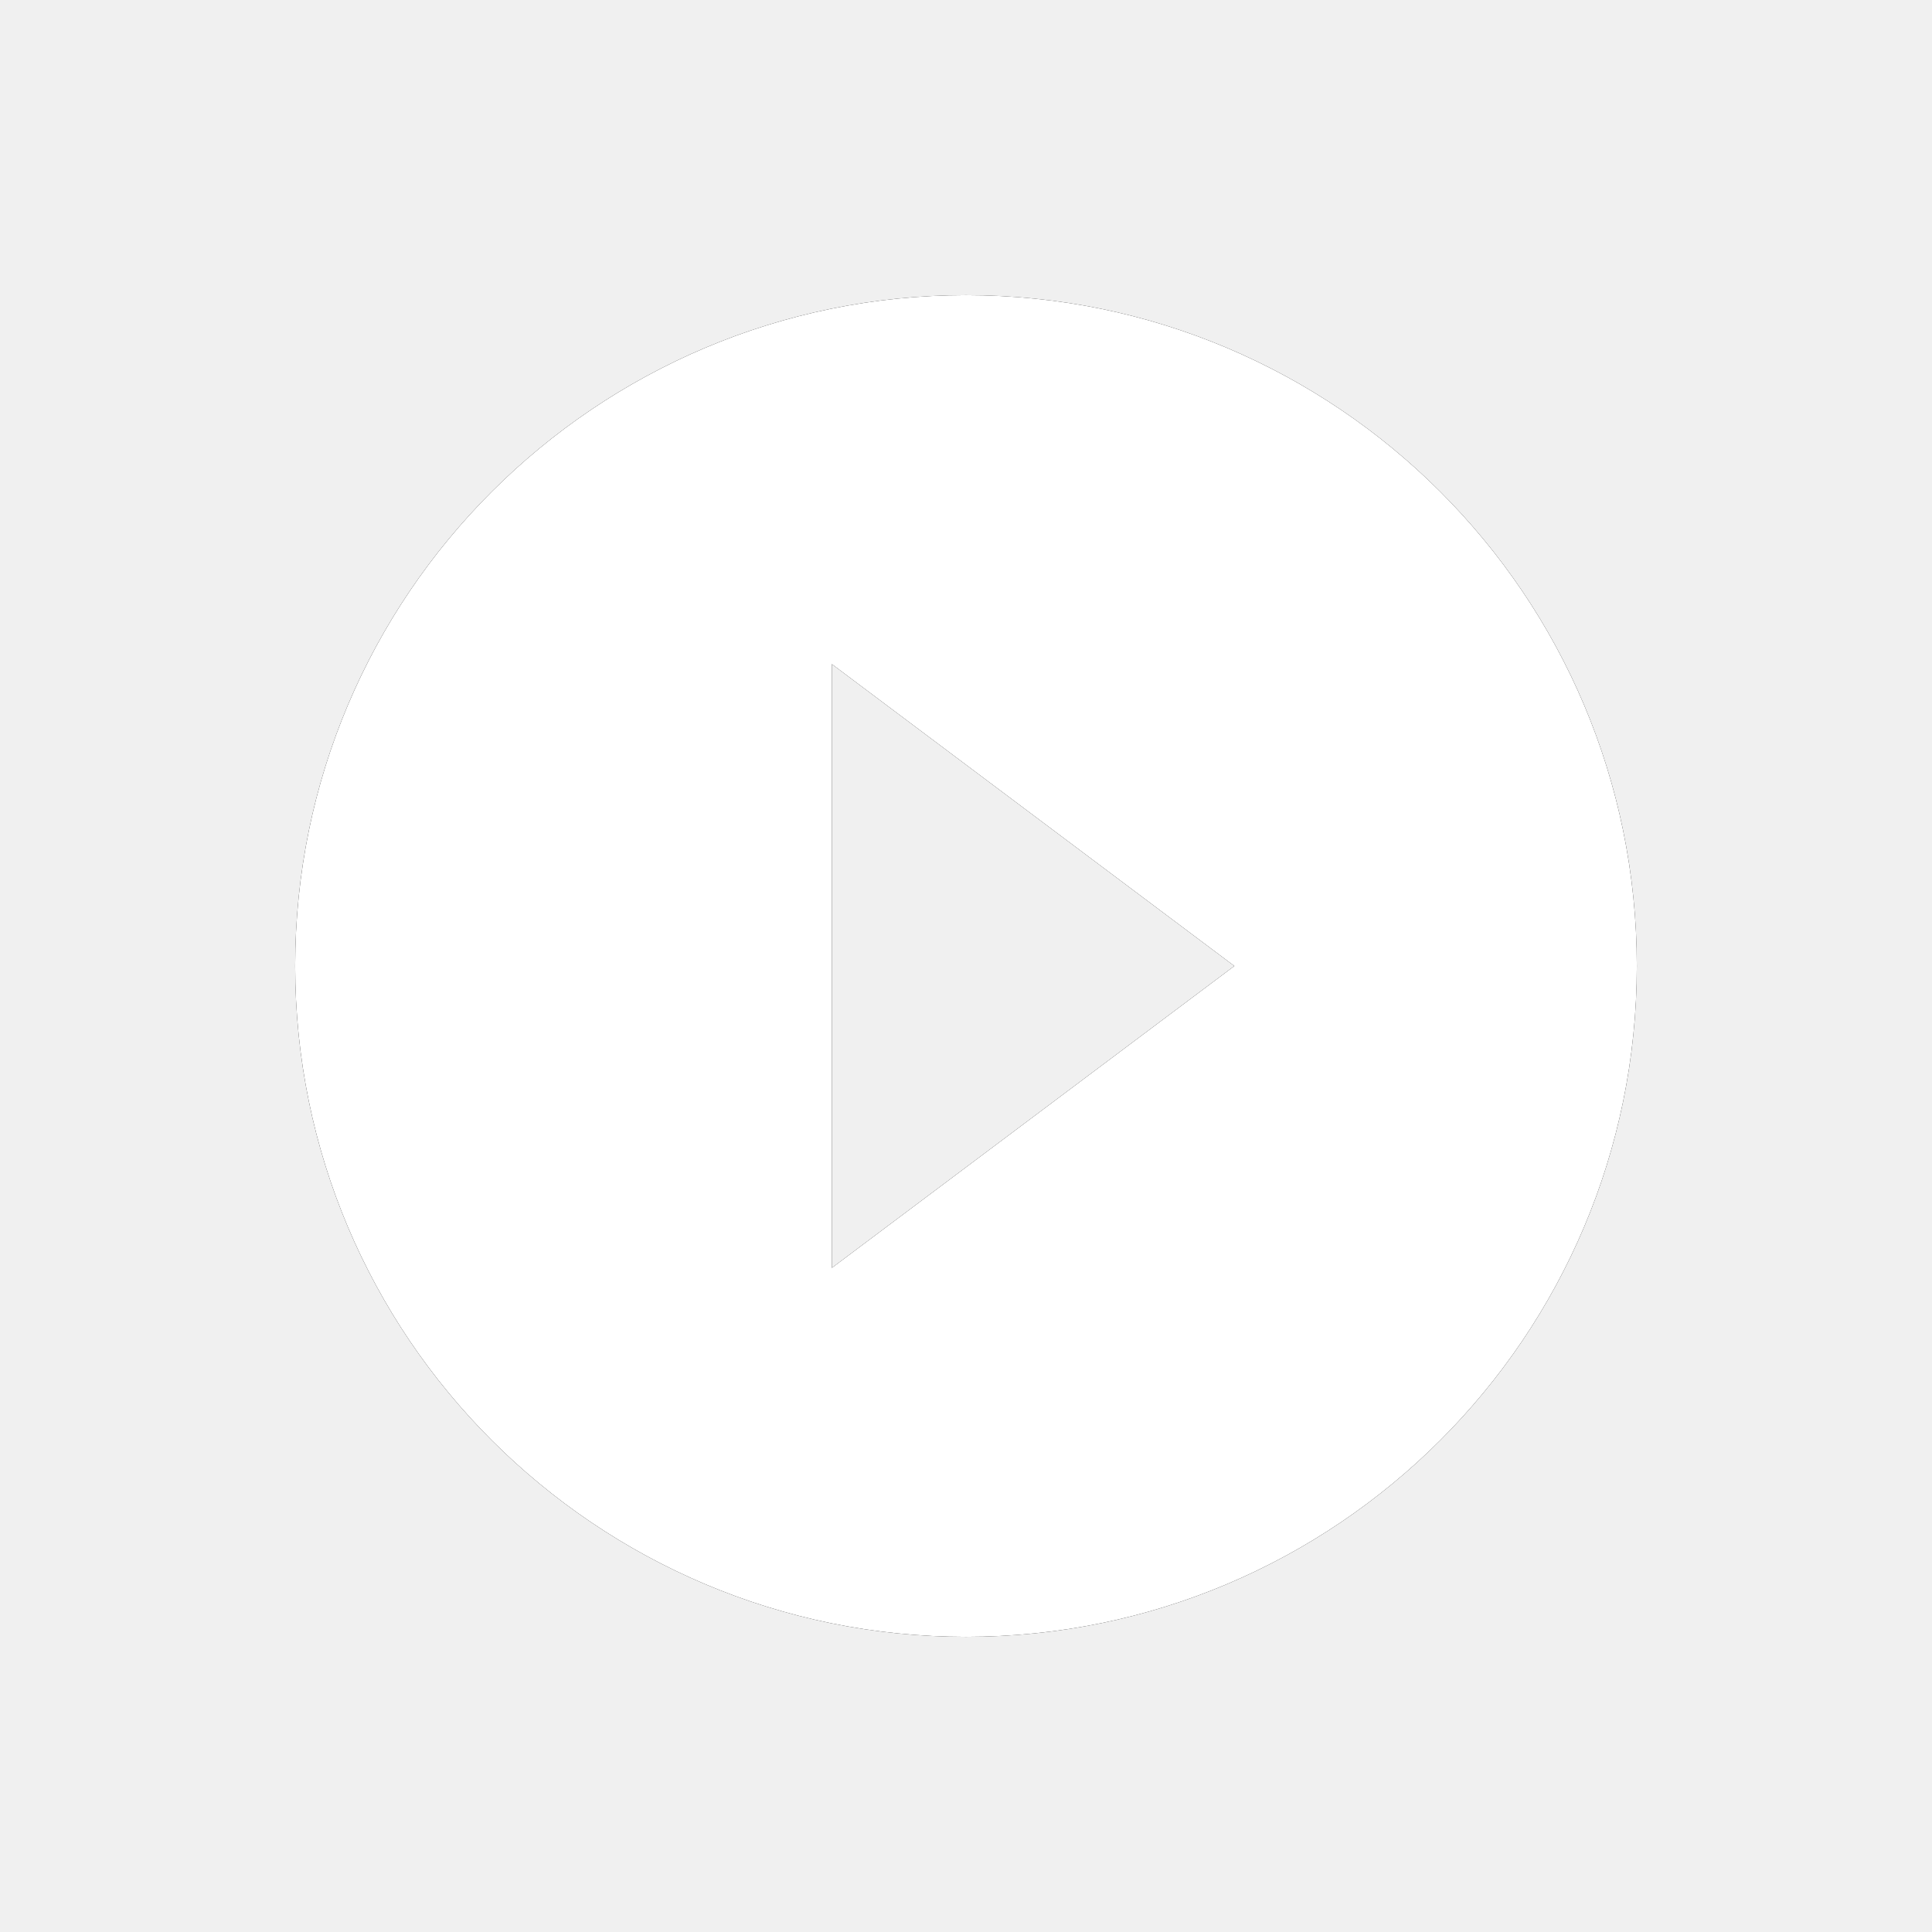
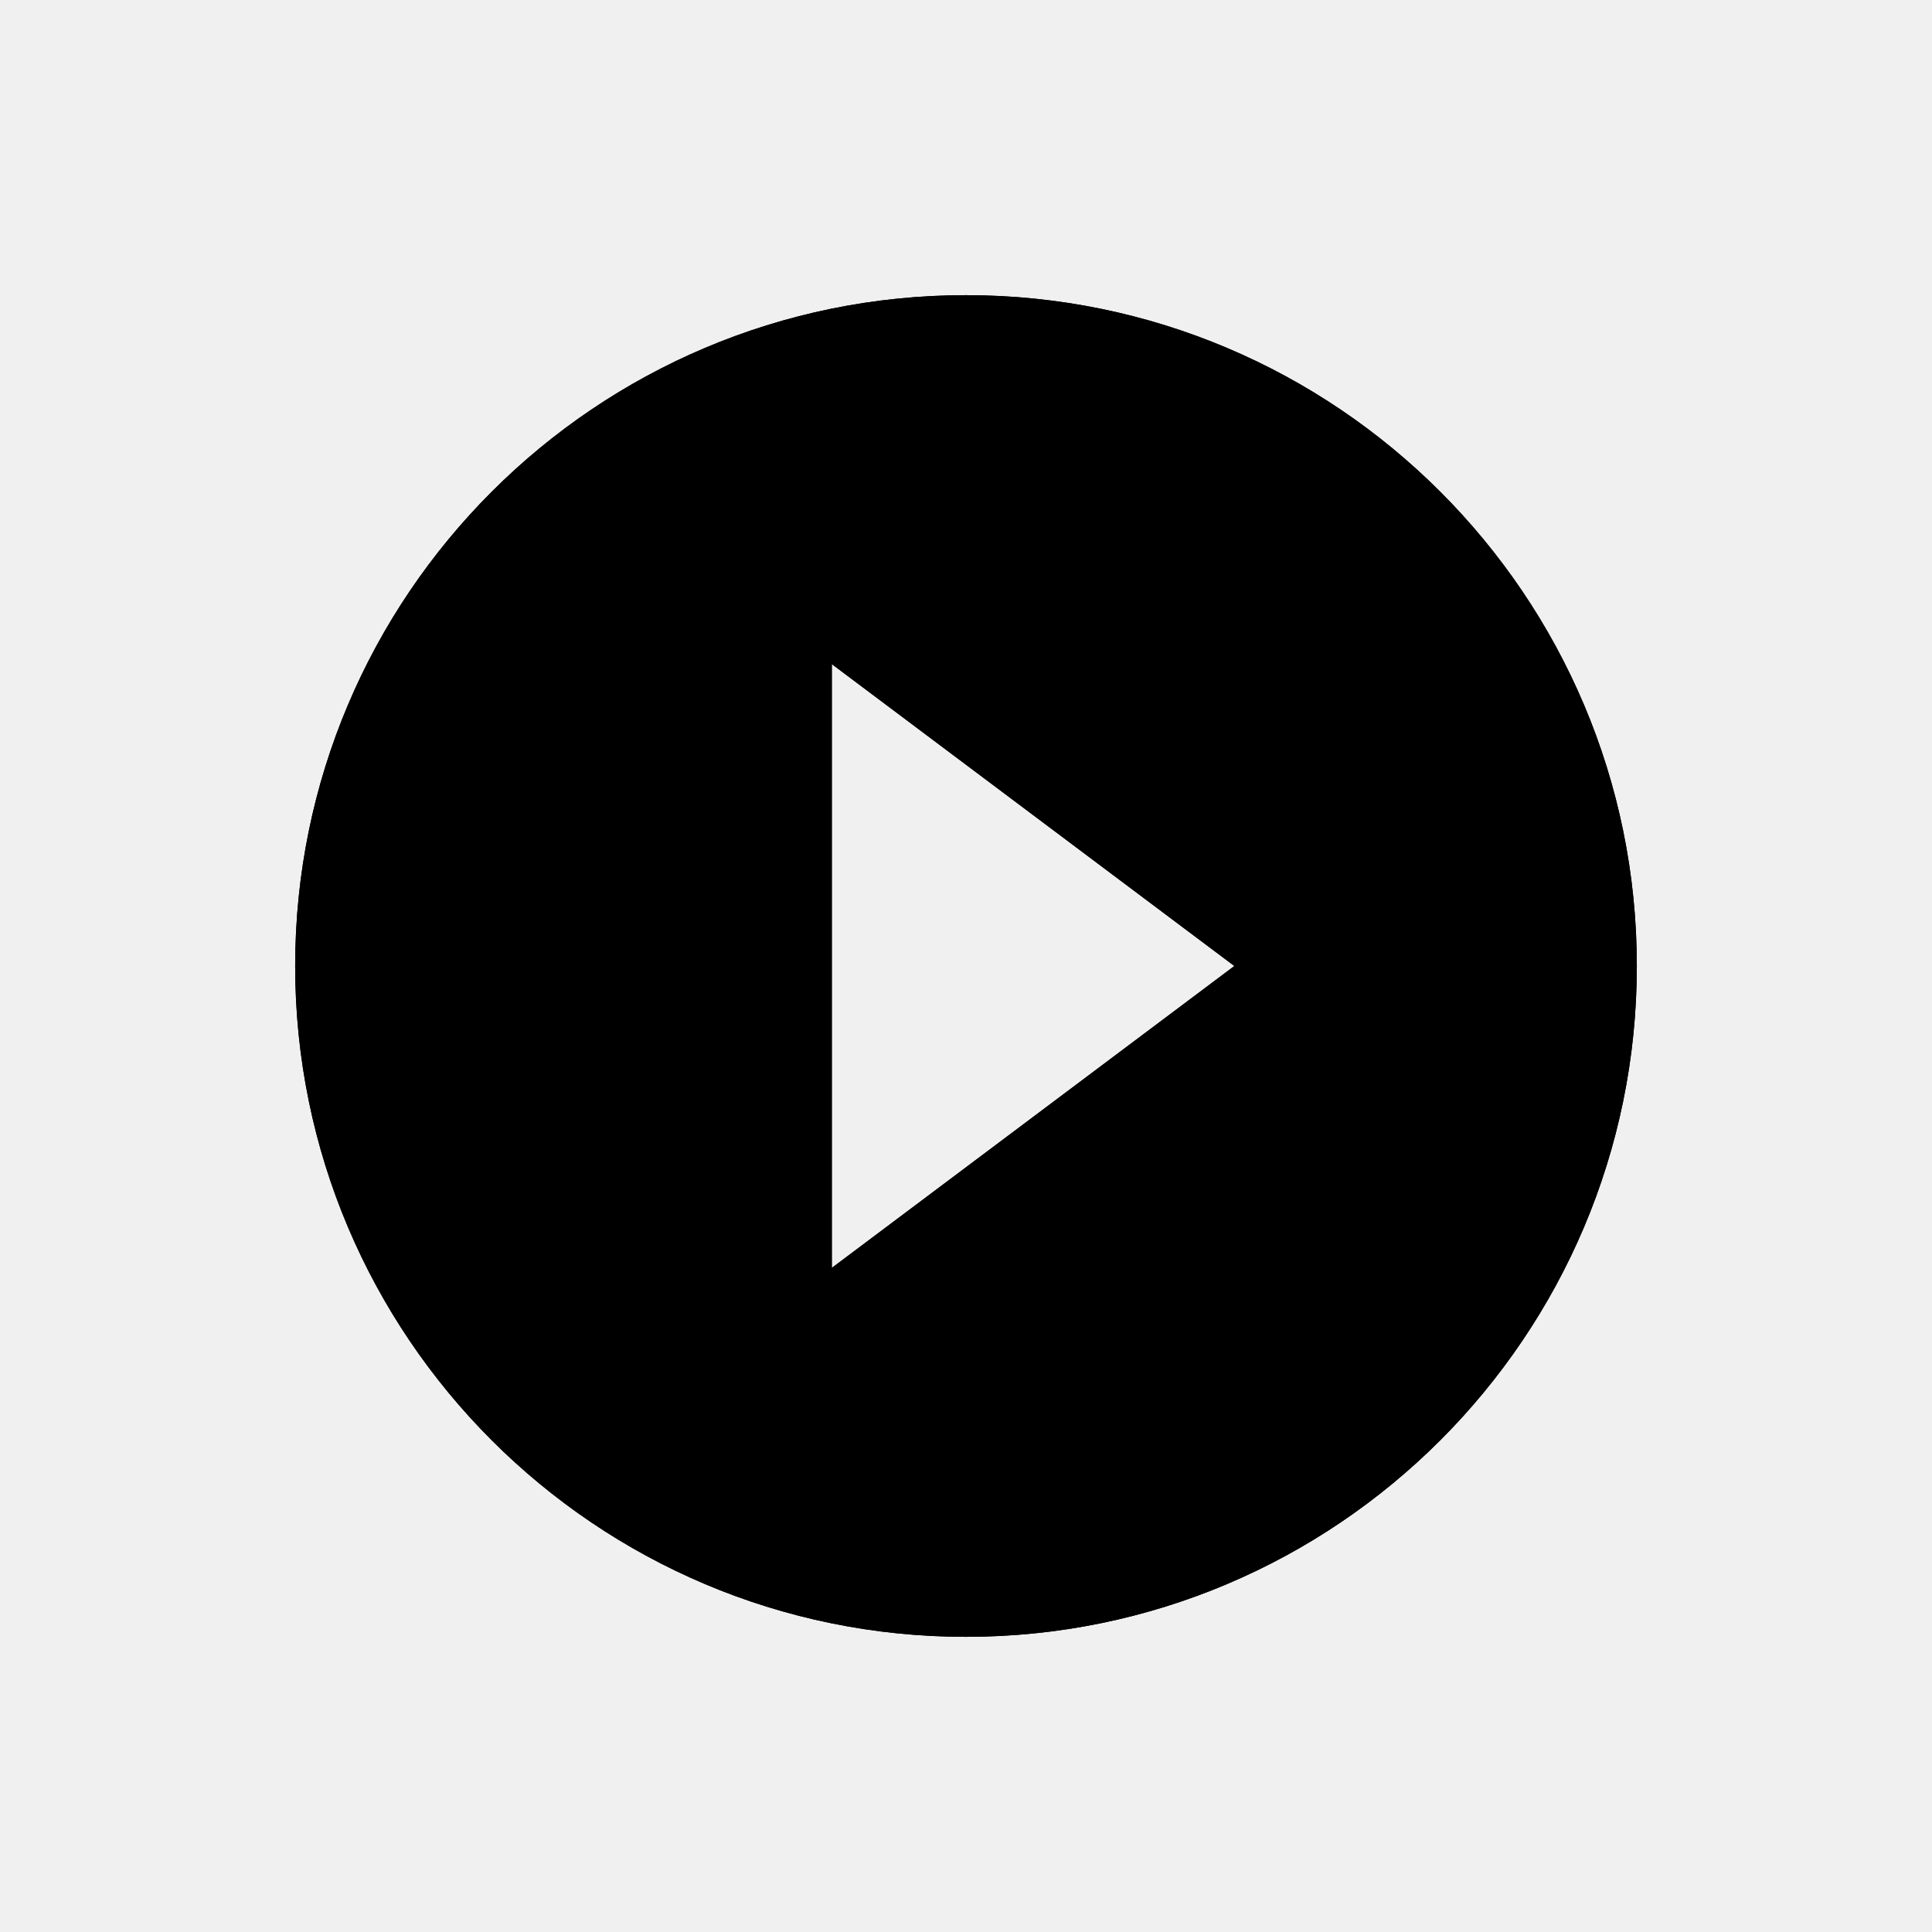
<svg xmlns="http://www.w3.org/2000/svg" xmlns:xlink="http://www.w3.org/1999/xlink" width="72" height="72" viewBox="0 0 72 72">
  <defs>
-     <path id="play-a" d="M30,5 C16.2,5 5,16.2 5,30 C5,43.8 16.2,55 30,55 C43.8,55 55,43.8 55,30 C55,16.2 43.8,5 30,5 Z M25,41.25 L25,18.75 L40,30 L25,41.25 Z" />
-     <rect id="play-c" width="60" height="60" />
+     <path id="play-xxlarge-a" d="M30,5 C16.2,5 5,16.2 5,30 C5,43.8 16.2,55 30,55 C43.8,55 55,43.8 55,30 C55,16.2 43.8,5 30,5 Z M25,41.25 L25,18.75 L40,30 L25,41.25 Z" />
+     <rect id="play-xxlarge-c" width="60" height="60" />
  </defs>
  <g fill="none" fill-rule="evenodd" transform="translate(6 6)">
-     <mask id="play-b" fill="#fff">
-       <use xlink:href="#play-a" />
+     <mask id="play-xxlarge-b" fill="#fff">
+       <use xlink:href="#play-xxlarge-a" />
    </mask>
-     <use fill="#000" fill-rule="nonzero" xlink:href="#play-a" />
-     <g mask="url(#play-b)">
-       <use fill="#FFF" xlink:href="#play-c" />
+     <use fill="#000" fill-rule="nonzero" xlink:href="#play-xxlarge-a" />
+     <g mask="url(#play-xxlarge-b)">
+       <use fill="currentcolor" xlink:href="#play-xxlarge-c" />
    </g>
  </g>
</svg>
